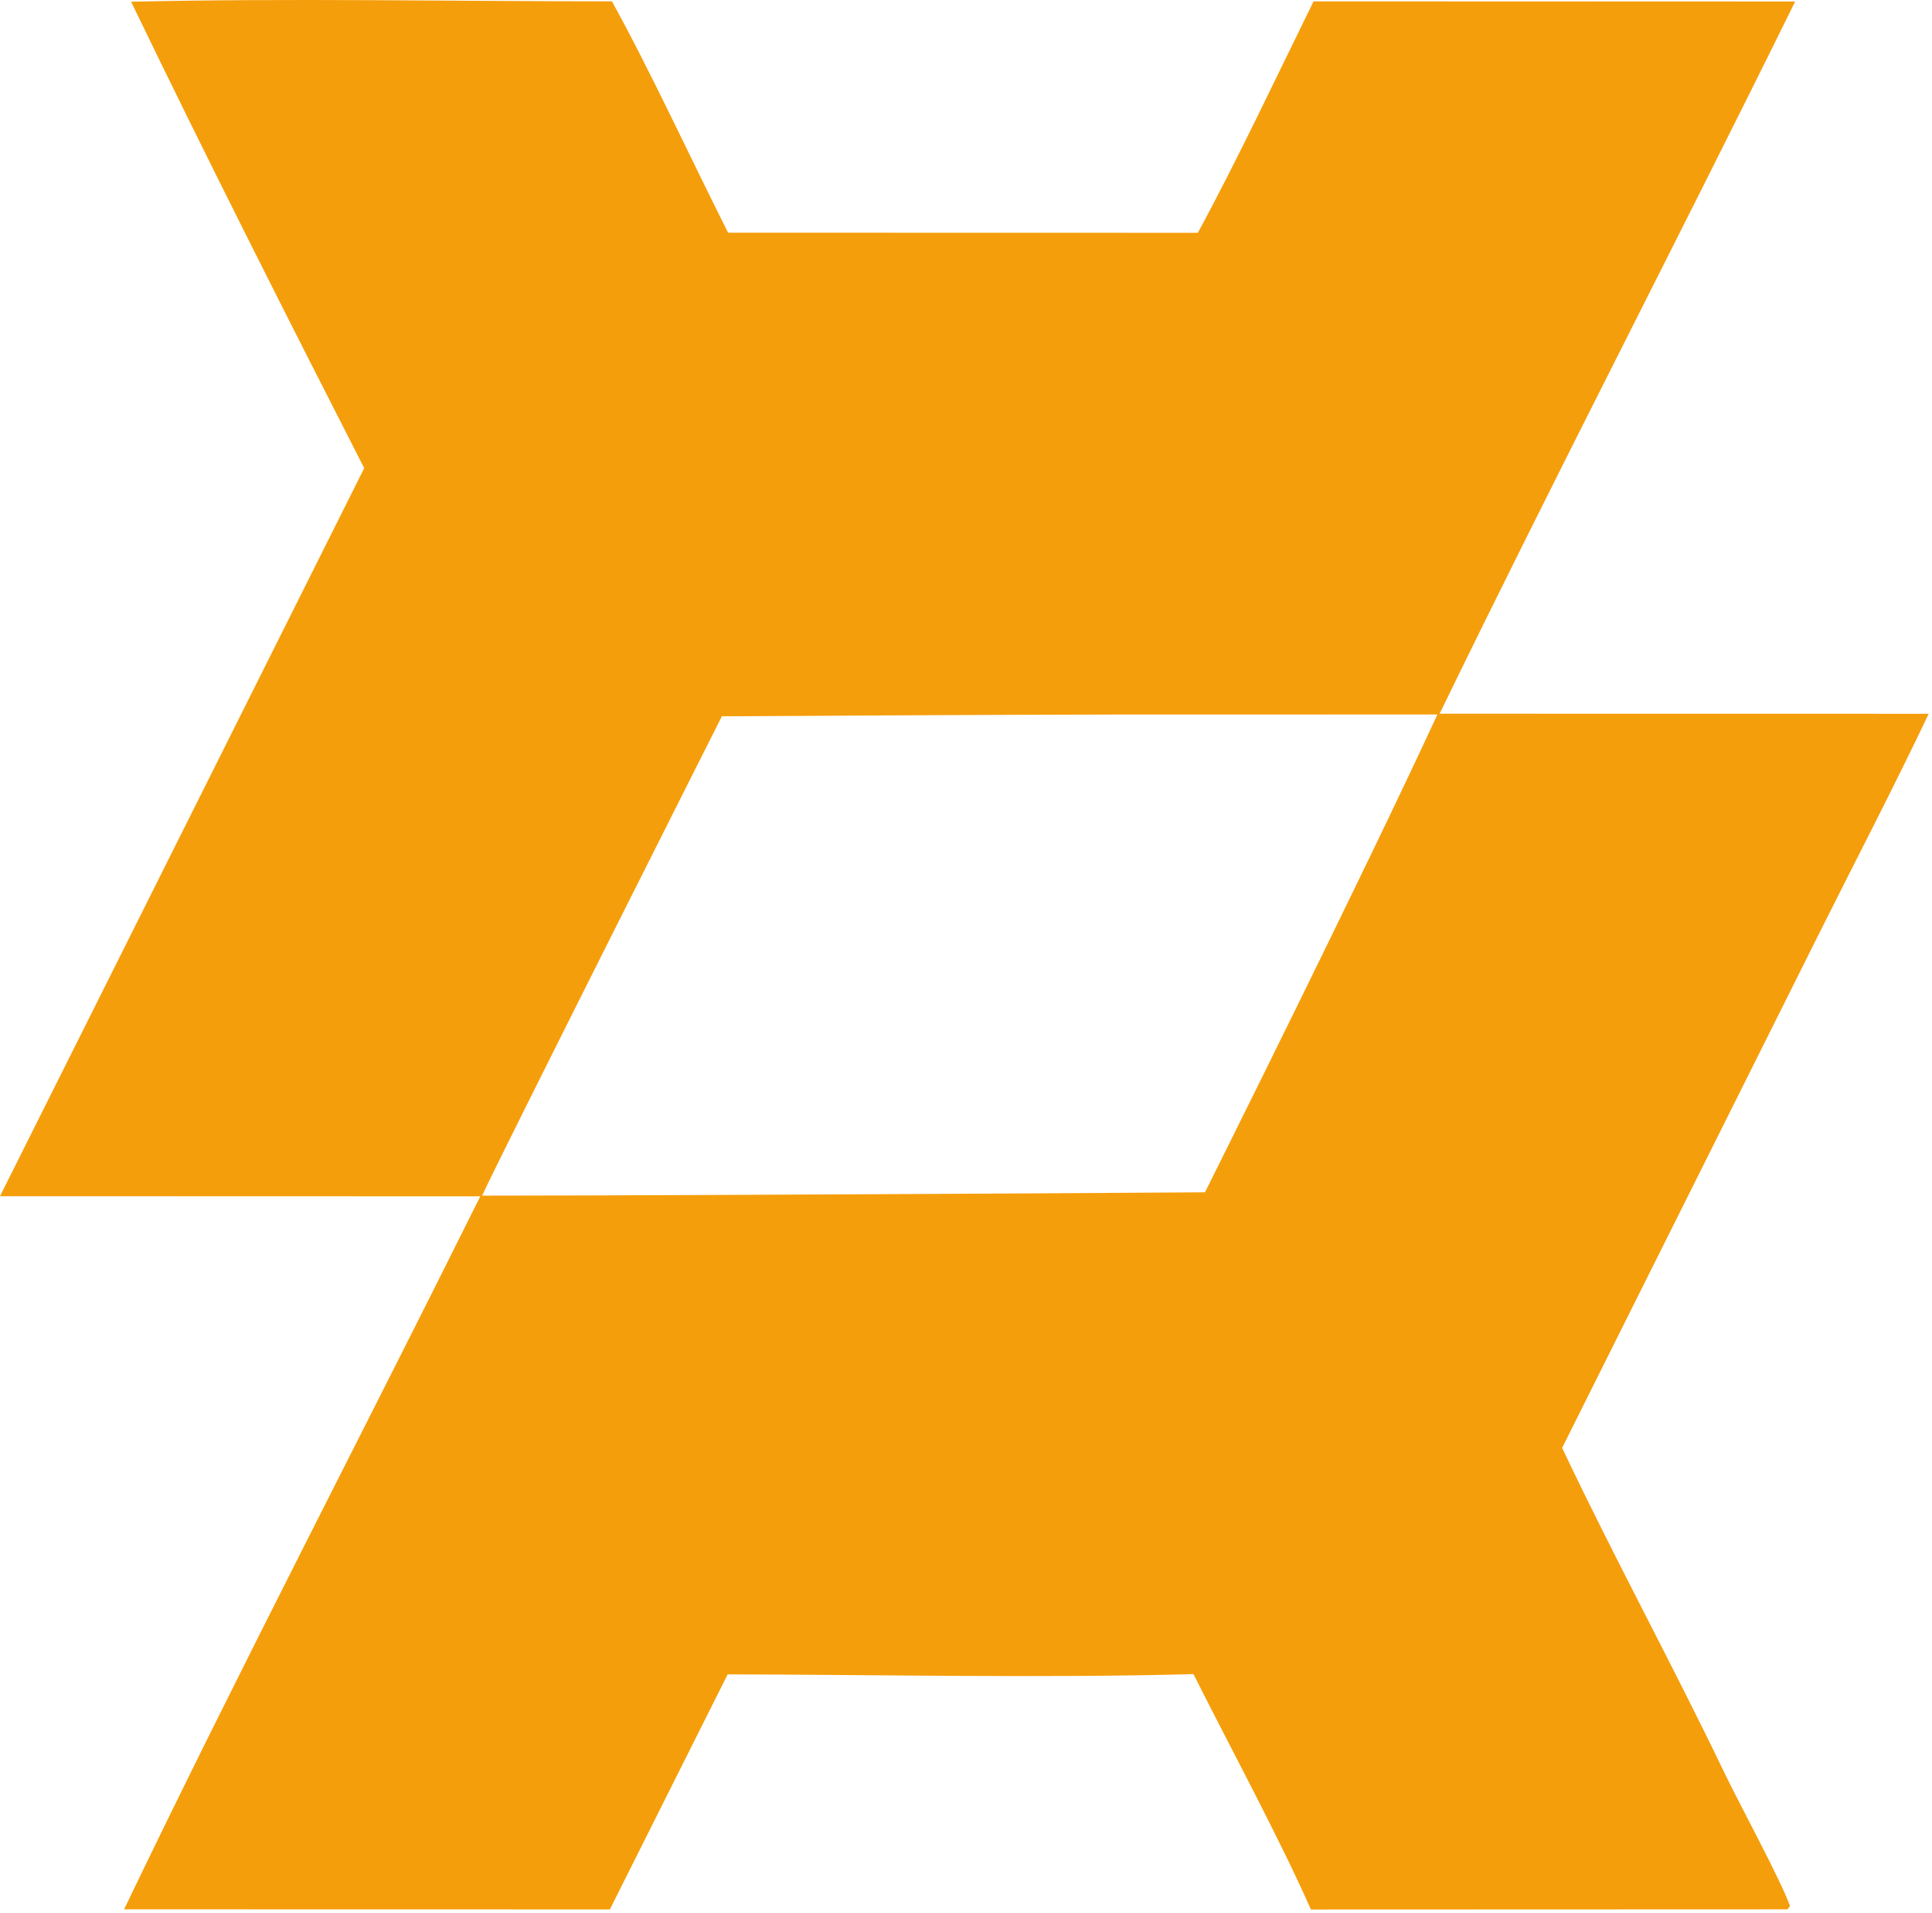
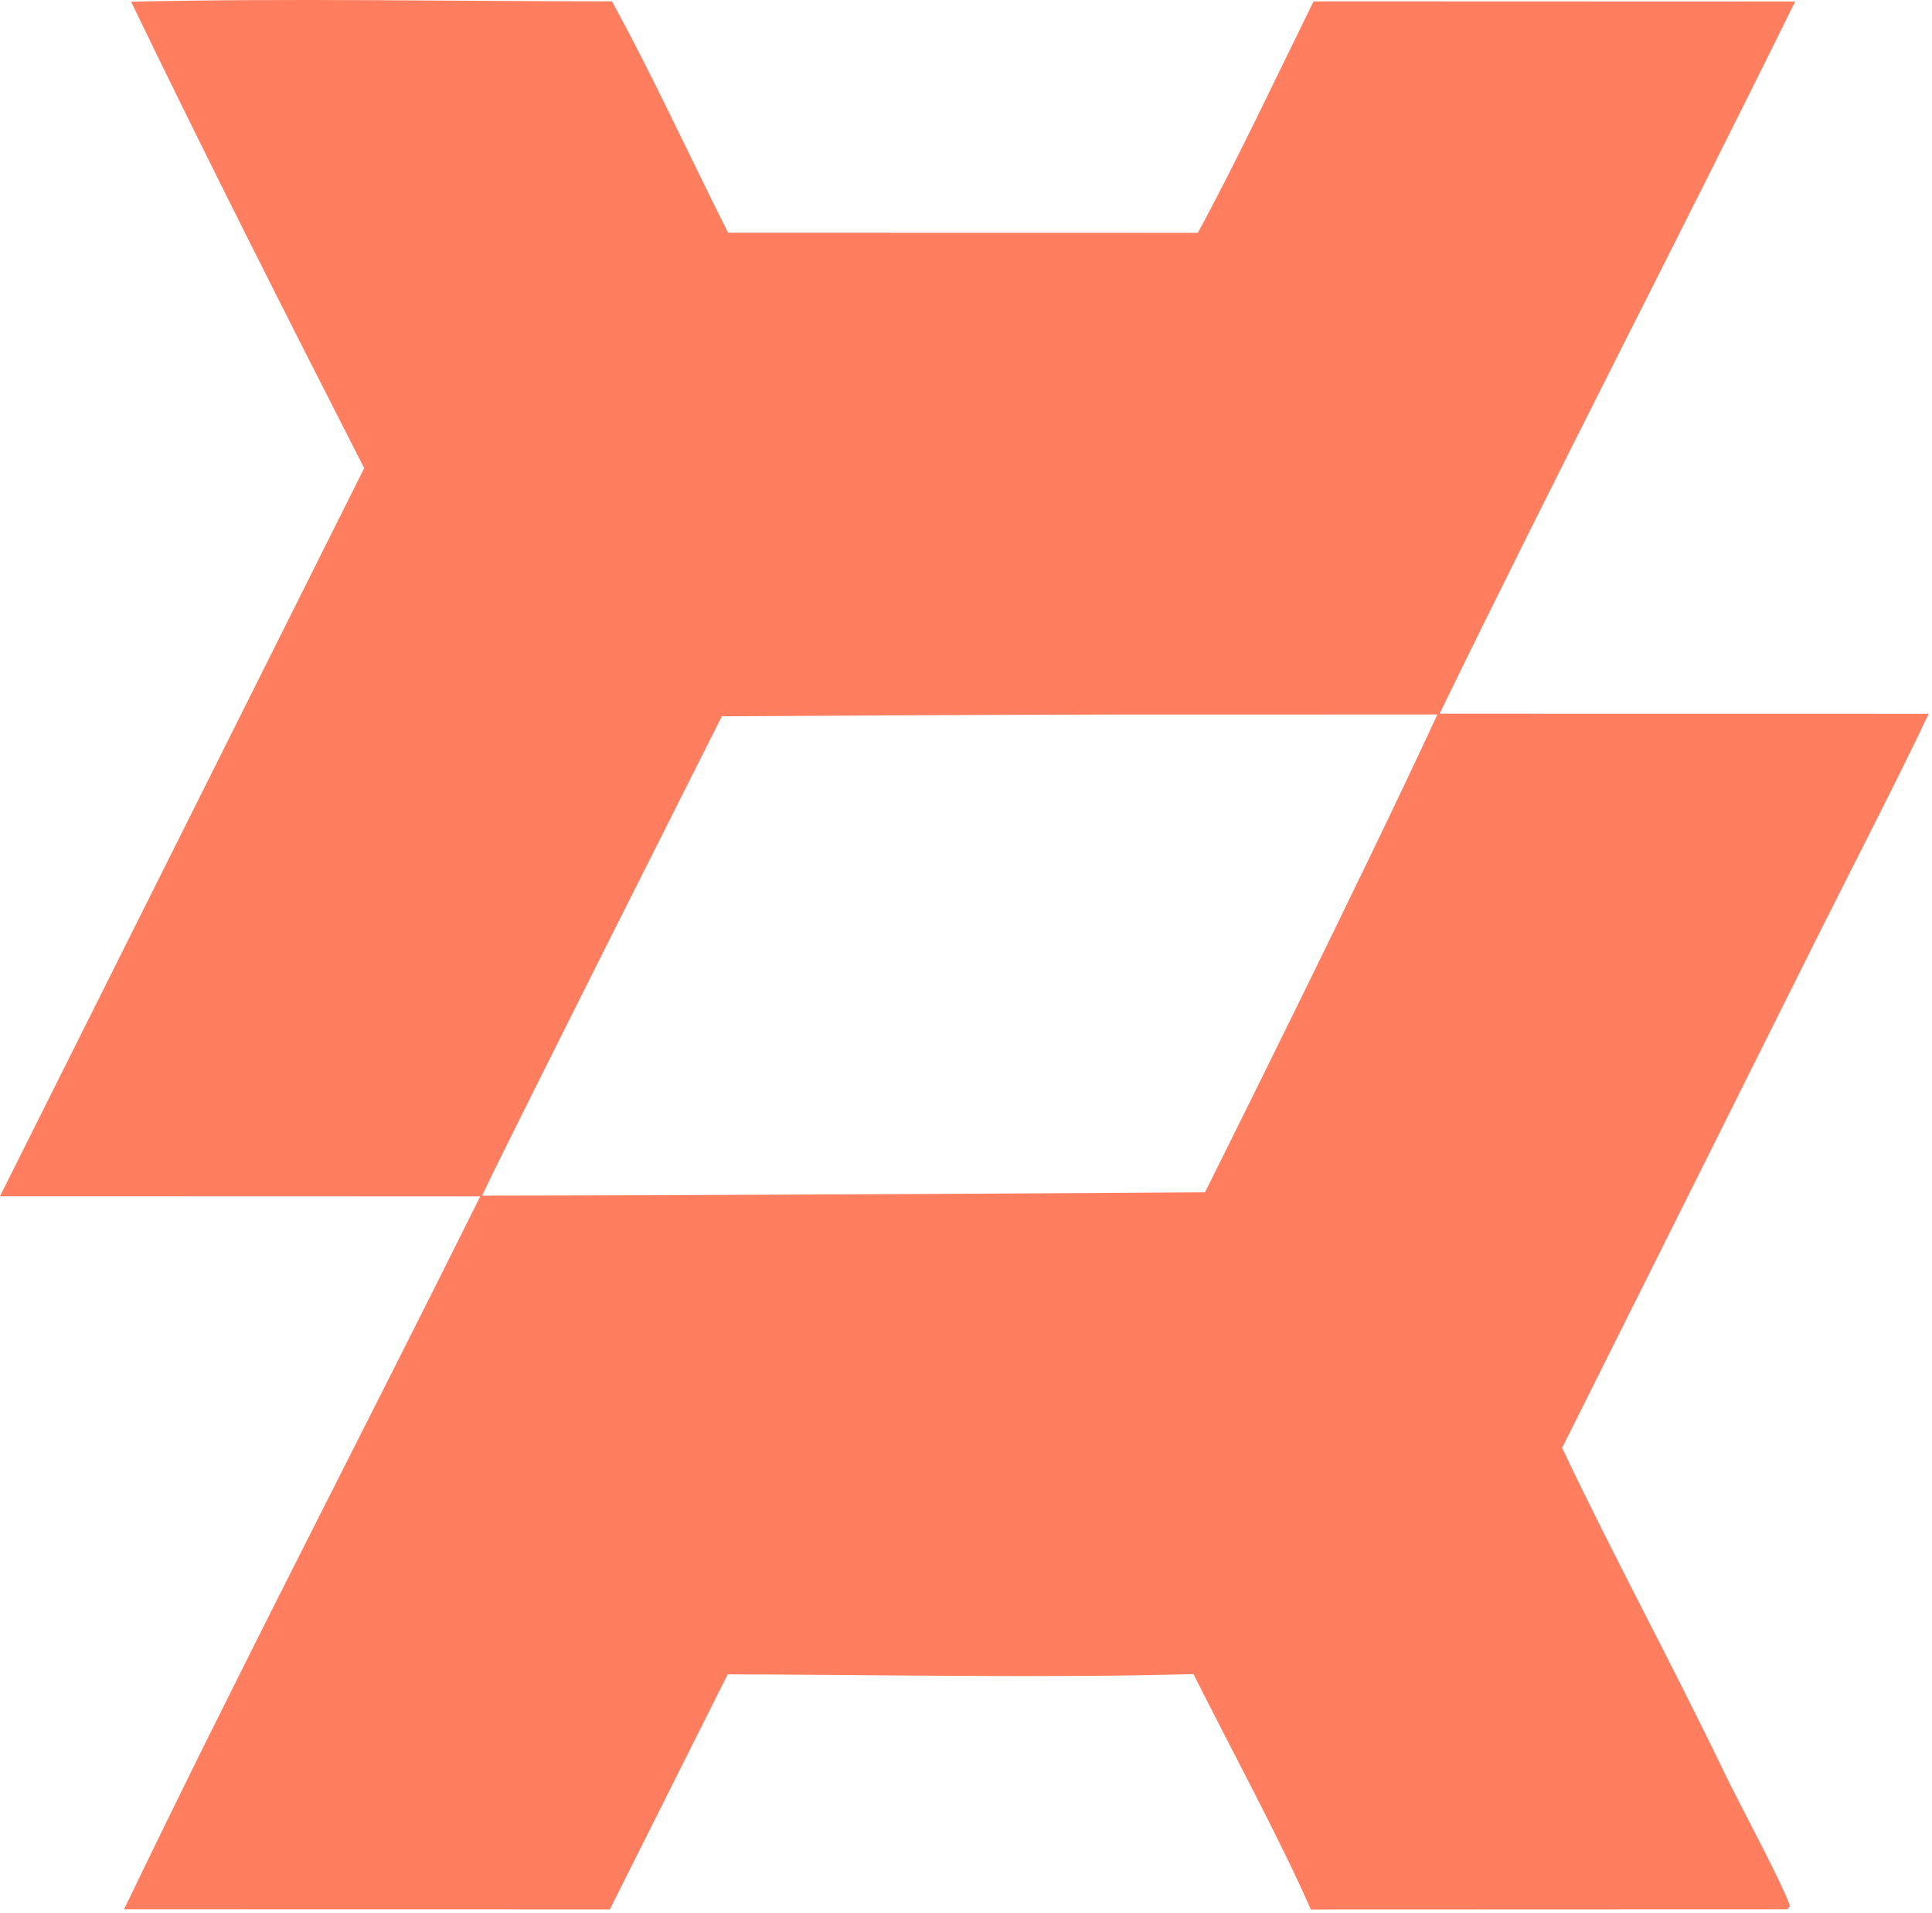
<svg xmlns="http://www.w3.org/2000/svg" viewBox="0 0 413 409" fill="none">
-   <path fill-rule="evenodd" clip-rule="evenodd" d="M28.027 0.369C61.195 -0.41 97.411 0.286 130.808 0.29C138.878 14.867 147.93 34.461 155.644 49.756L256.057 49.778C264.245 34.727 273.125 15.889 280.798 0.293L383.744 0.329C358.728 51.118 332.444 101.739 307.744 152.603L412.295 152.619C404.886 168.229 396.387 184.556 388.625 200.079L333.935 309.584C344.883 332.758 357.644 356.126 368.735 379.281C371.545 385.148 380.861 402.349 382.644 407.548L382.098 408.257L280.227 408.293C273.698 393.41 262.637 372.952 255.128 357.954C223.382 358.836 187.554 358.075 155.55 358.011L130.367 408.274L26.526 408.254C50.756 357.742 77.661 306.172 102.671 255.798L0 255.768L77.856 100.097C61.319 67.727 43.792 33.056 28.027 0.369ZM154.312 153.16C154.312 153.16 107.047 246.931 103.059 255.651C154.487 255.618 257.589 254.937 257.589 254.937C257.589 254.937 291.409 187.185 307.271 152.767L237.852 152.781C216.486 152.791 154.312 153.16 154.312 153.16Z" fill="#F59E0B" />
+   <path fill-rule="evenodd" clip-rule="evenodd" d="M28.027 0.369C61.195 -0.41 97.411 0.286 130.808 0.29C138.878 14.867 147.93 34.461 155.644 49.756L256.057 49.778C264.245 34.727 273.125 15.889 280.798 0.293L383.744 0.329C358.728 51.118 332.444 101.739 307.744 152.603L412.295 152.619C404.886 168.229 396.387 184.556 388.625 200.079L333.935 309.584C344.883 332.758 357.644 356.126 368.735 379.281C371.545 385.148 380.861 402.349 382.644 407.548L382.098 408.257L280.227 408.293C273.698 393.41 262.637 372.952 255.128 357.954C223.382 358.836 187.554 358.075 155.55 358.011L130.367 408.274L26.526 408.254C50.756 357.742 77.661 306.172 102.671 255.798L0 255.768L77.856 100.097C61.319 67.727 43.792 33.056 28.027 0.369ZM154.312 153.16C154.312 153.16 107.047 246.931 103.059 255.651C154.487 255.618 257.589 254.937 257.589 254.937C257.589 254.937 291.409 187.185 307.271 152.767L237.852 152.781C216.486 152.791 154.312 153.16 154.312 153.16Z" fill="#ff7e5f" />
</svg>
